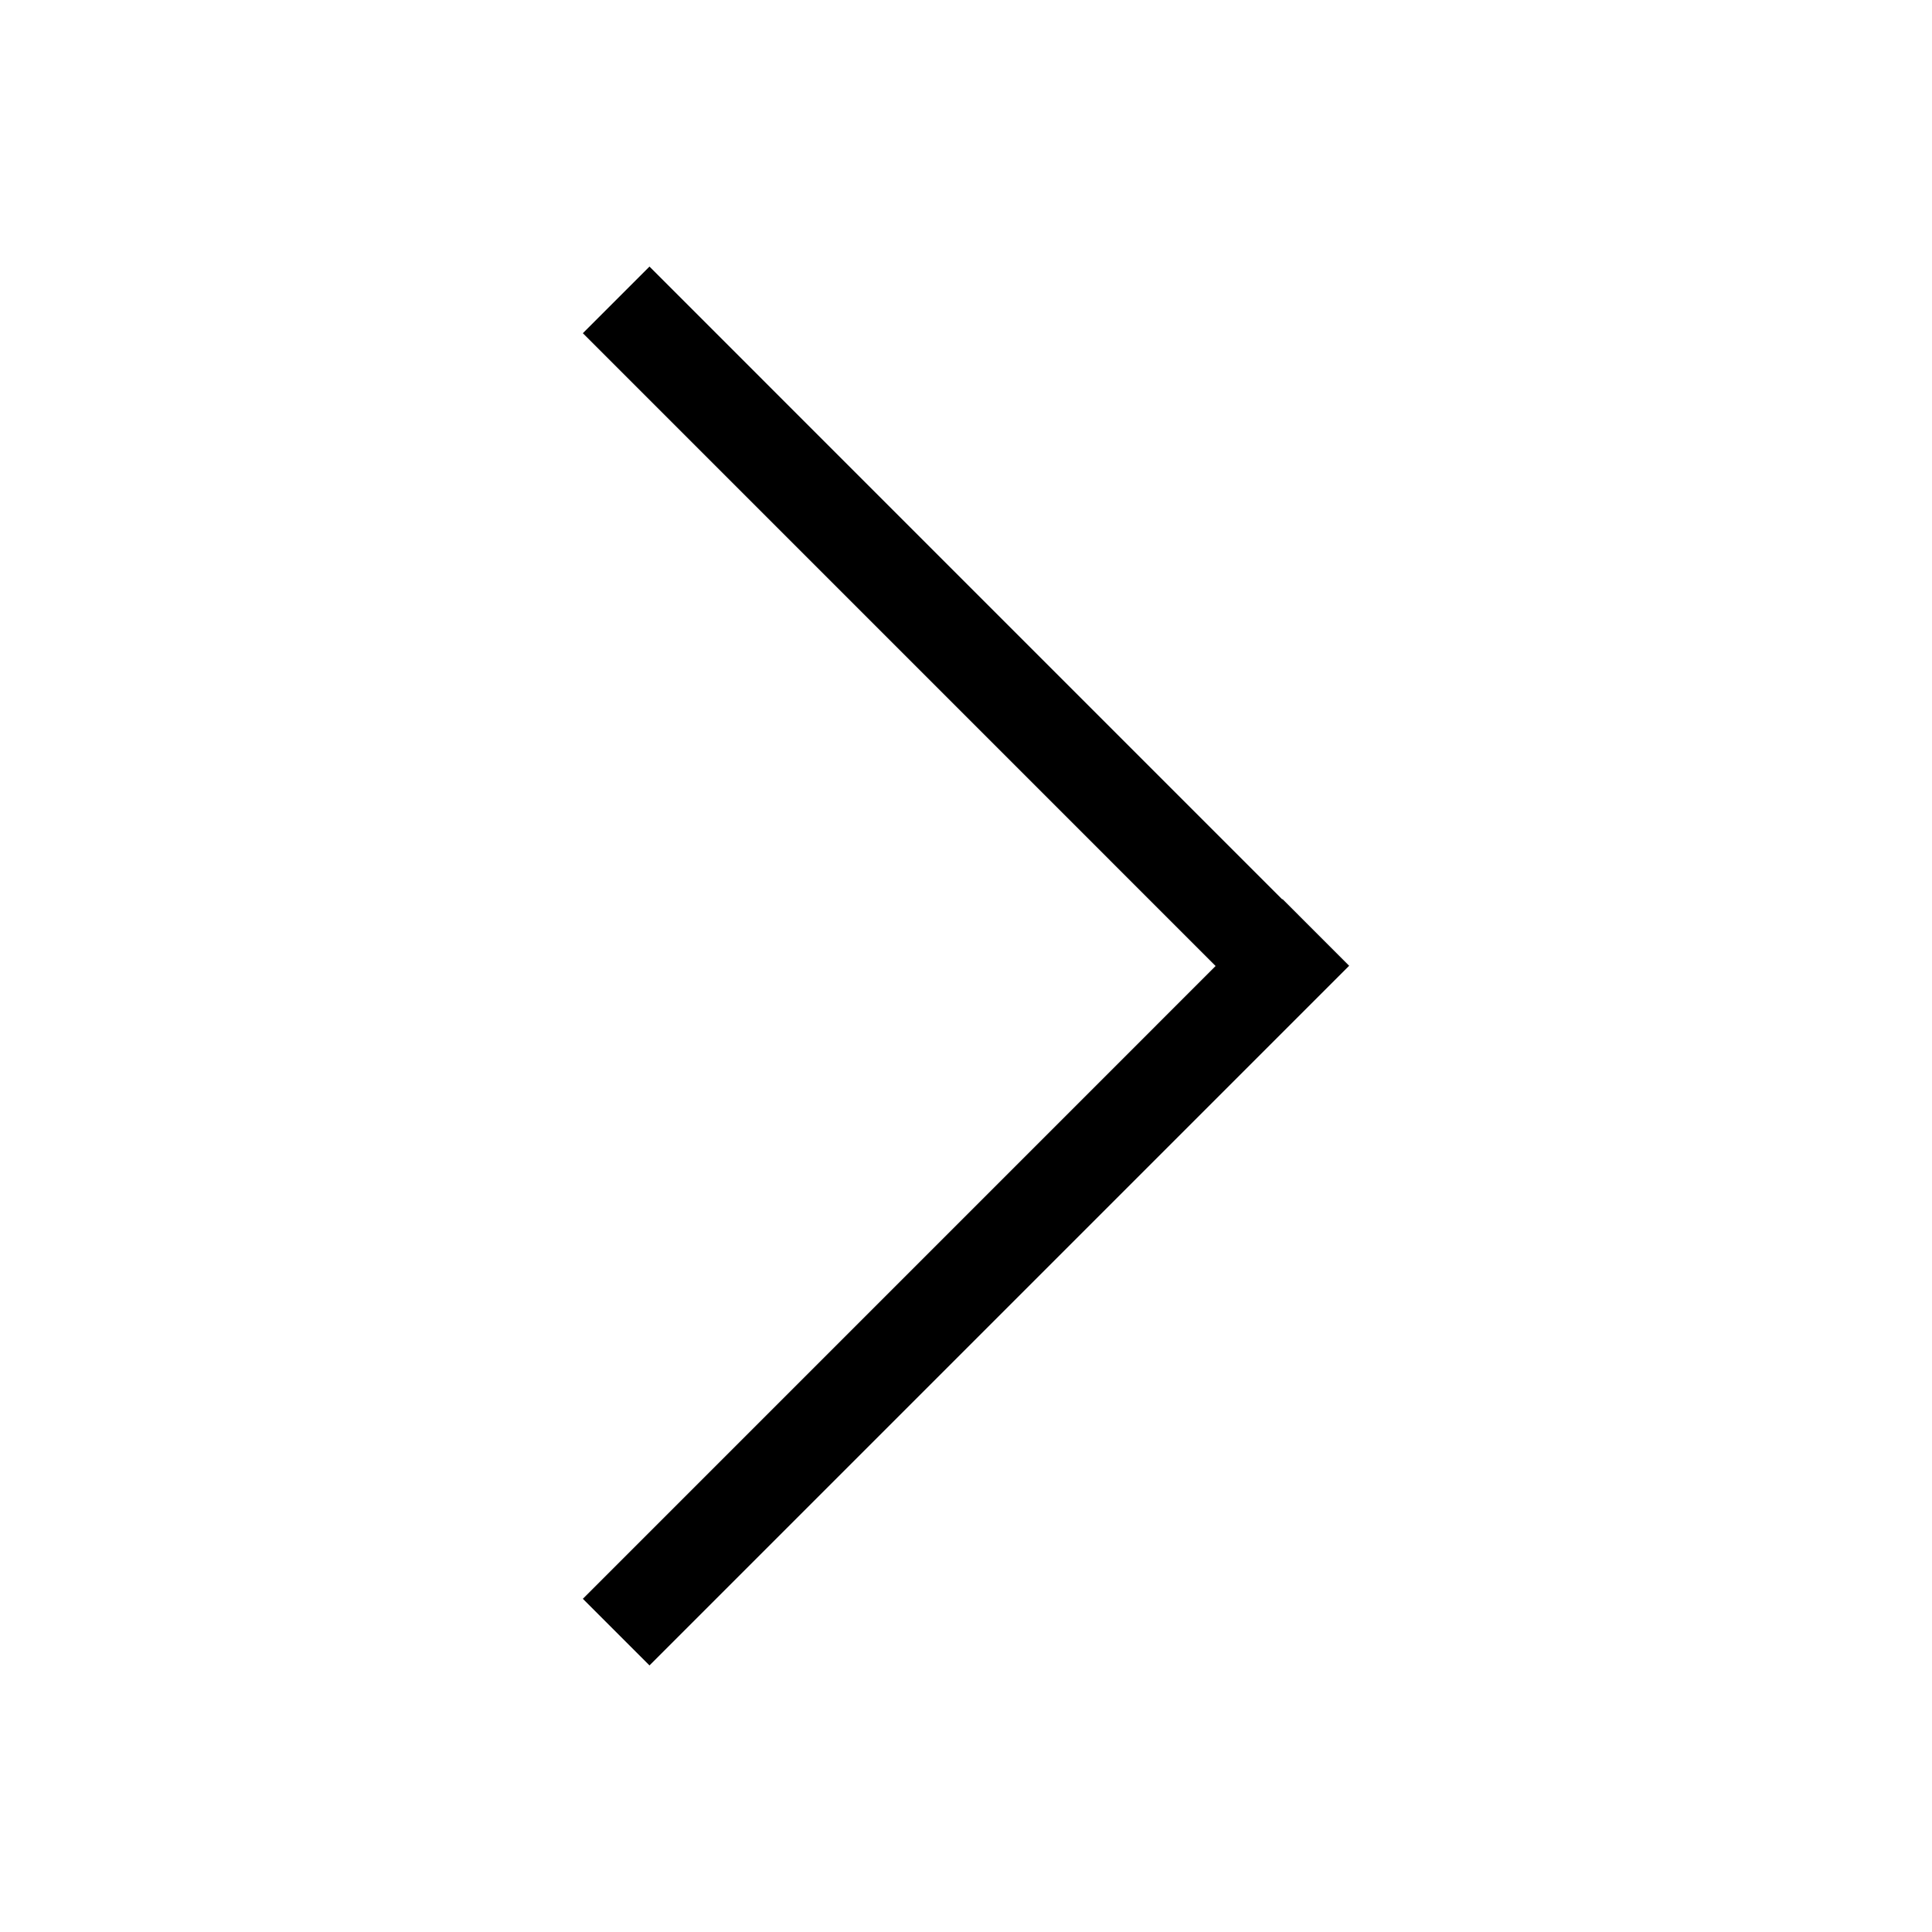
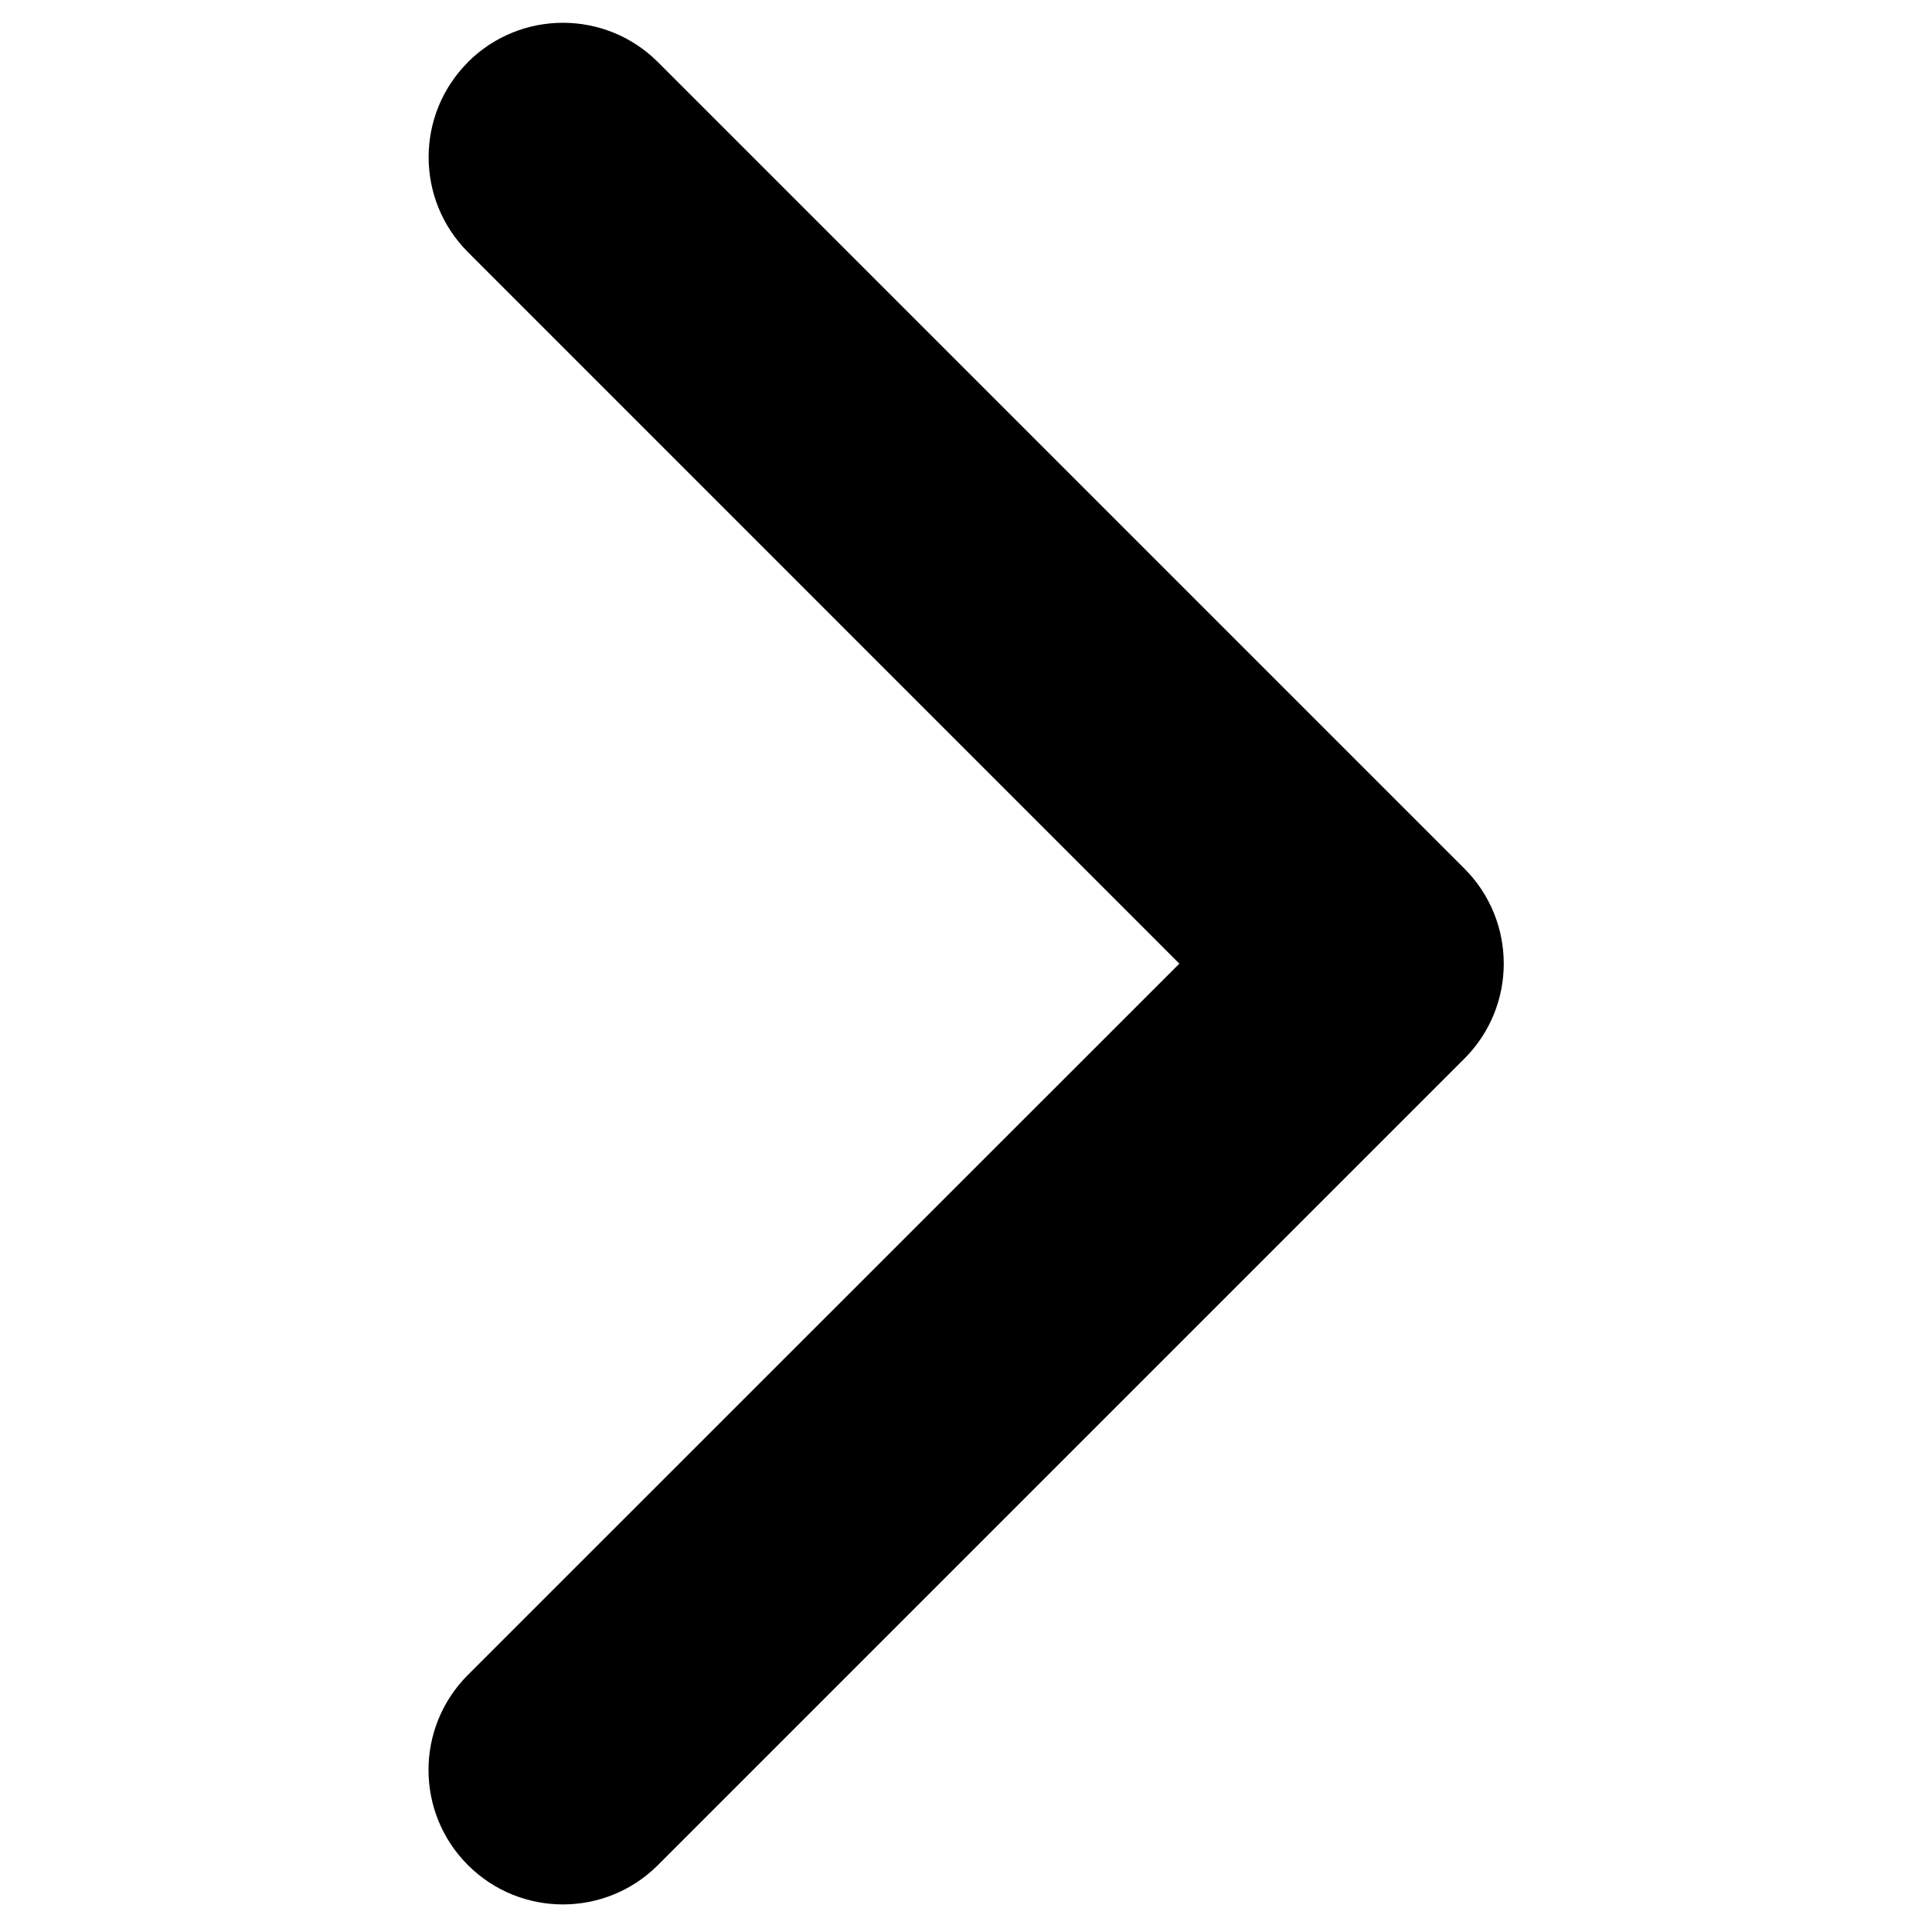
- <svg xmlns="http://www.w3.org/2000/svg" t="1581847768087" class="icon" viewBox="0 0 1024 1024" version="1.1" p-id="1922" width="200" height="200">
+ <svg xmlns="http://www.w3.org/2000/svg" t="1581863955012" class="icon" viewBox="0 0 1024 1024" version="1.1" p-id="1531" width="200" height="200">
  <defs>
    <style type="text/css" />
  </defs>
-   <path d="M715.074 511.875l-35.314-35.336-0.151 0.15-335.369-335.396-35.314 35.314 335.372 335.394-335.372 335.397 35.314 35.31 370.833-370.833zM715.074 511.875z" p-id="1923" />
+   <path d="M247.986 32.946a71.235 71.235 0 0 1 100.753 1e-8l427.409 427.409a71.235 71.235 0 0 1 0 100.753l-427.409 427.409A71.235 71.235 0 1 1 247.986 887.763L625.085 510.753l-377.055-377.099a71.235 71.235 0 0 1 0-100.708z" p-id="1532" />
</svg>
